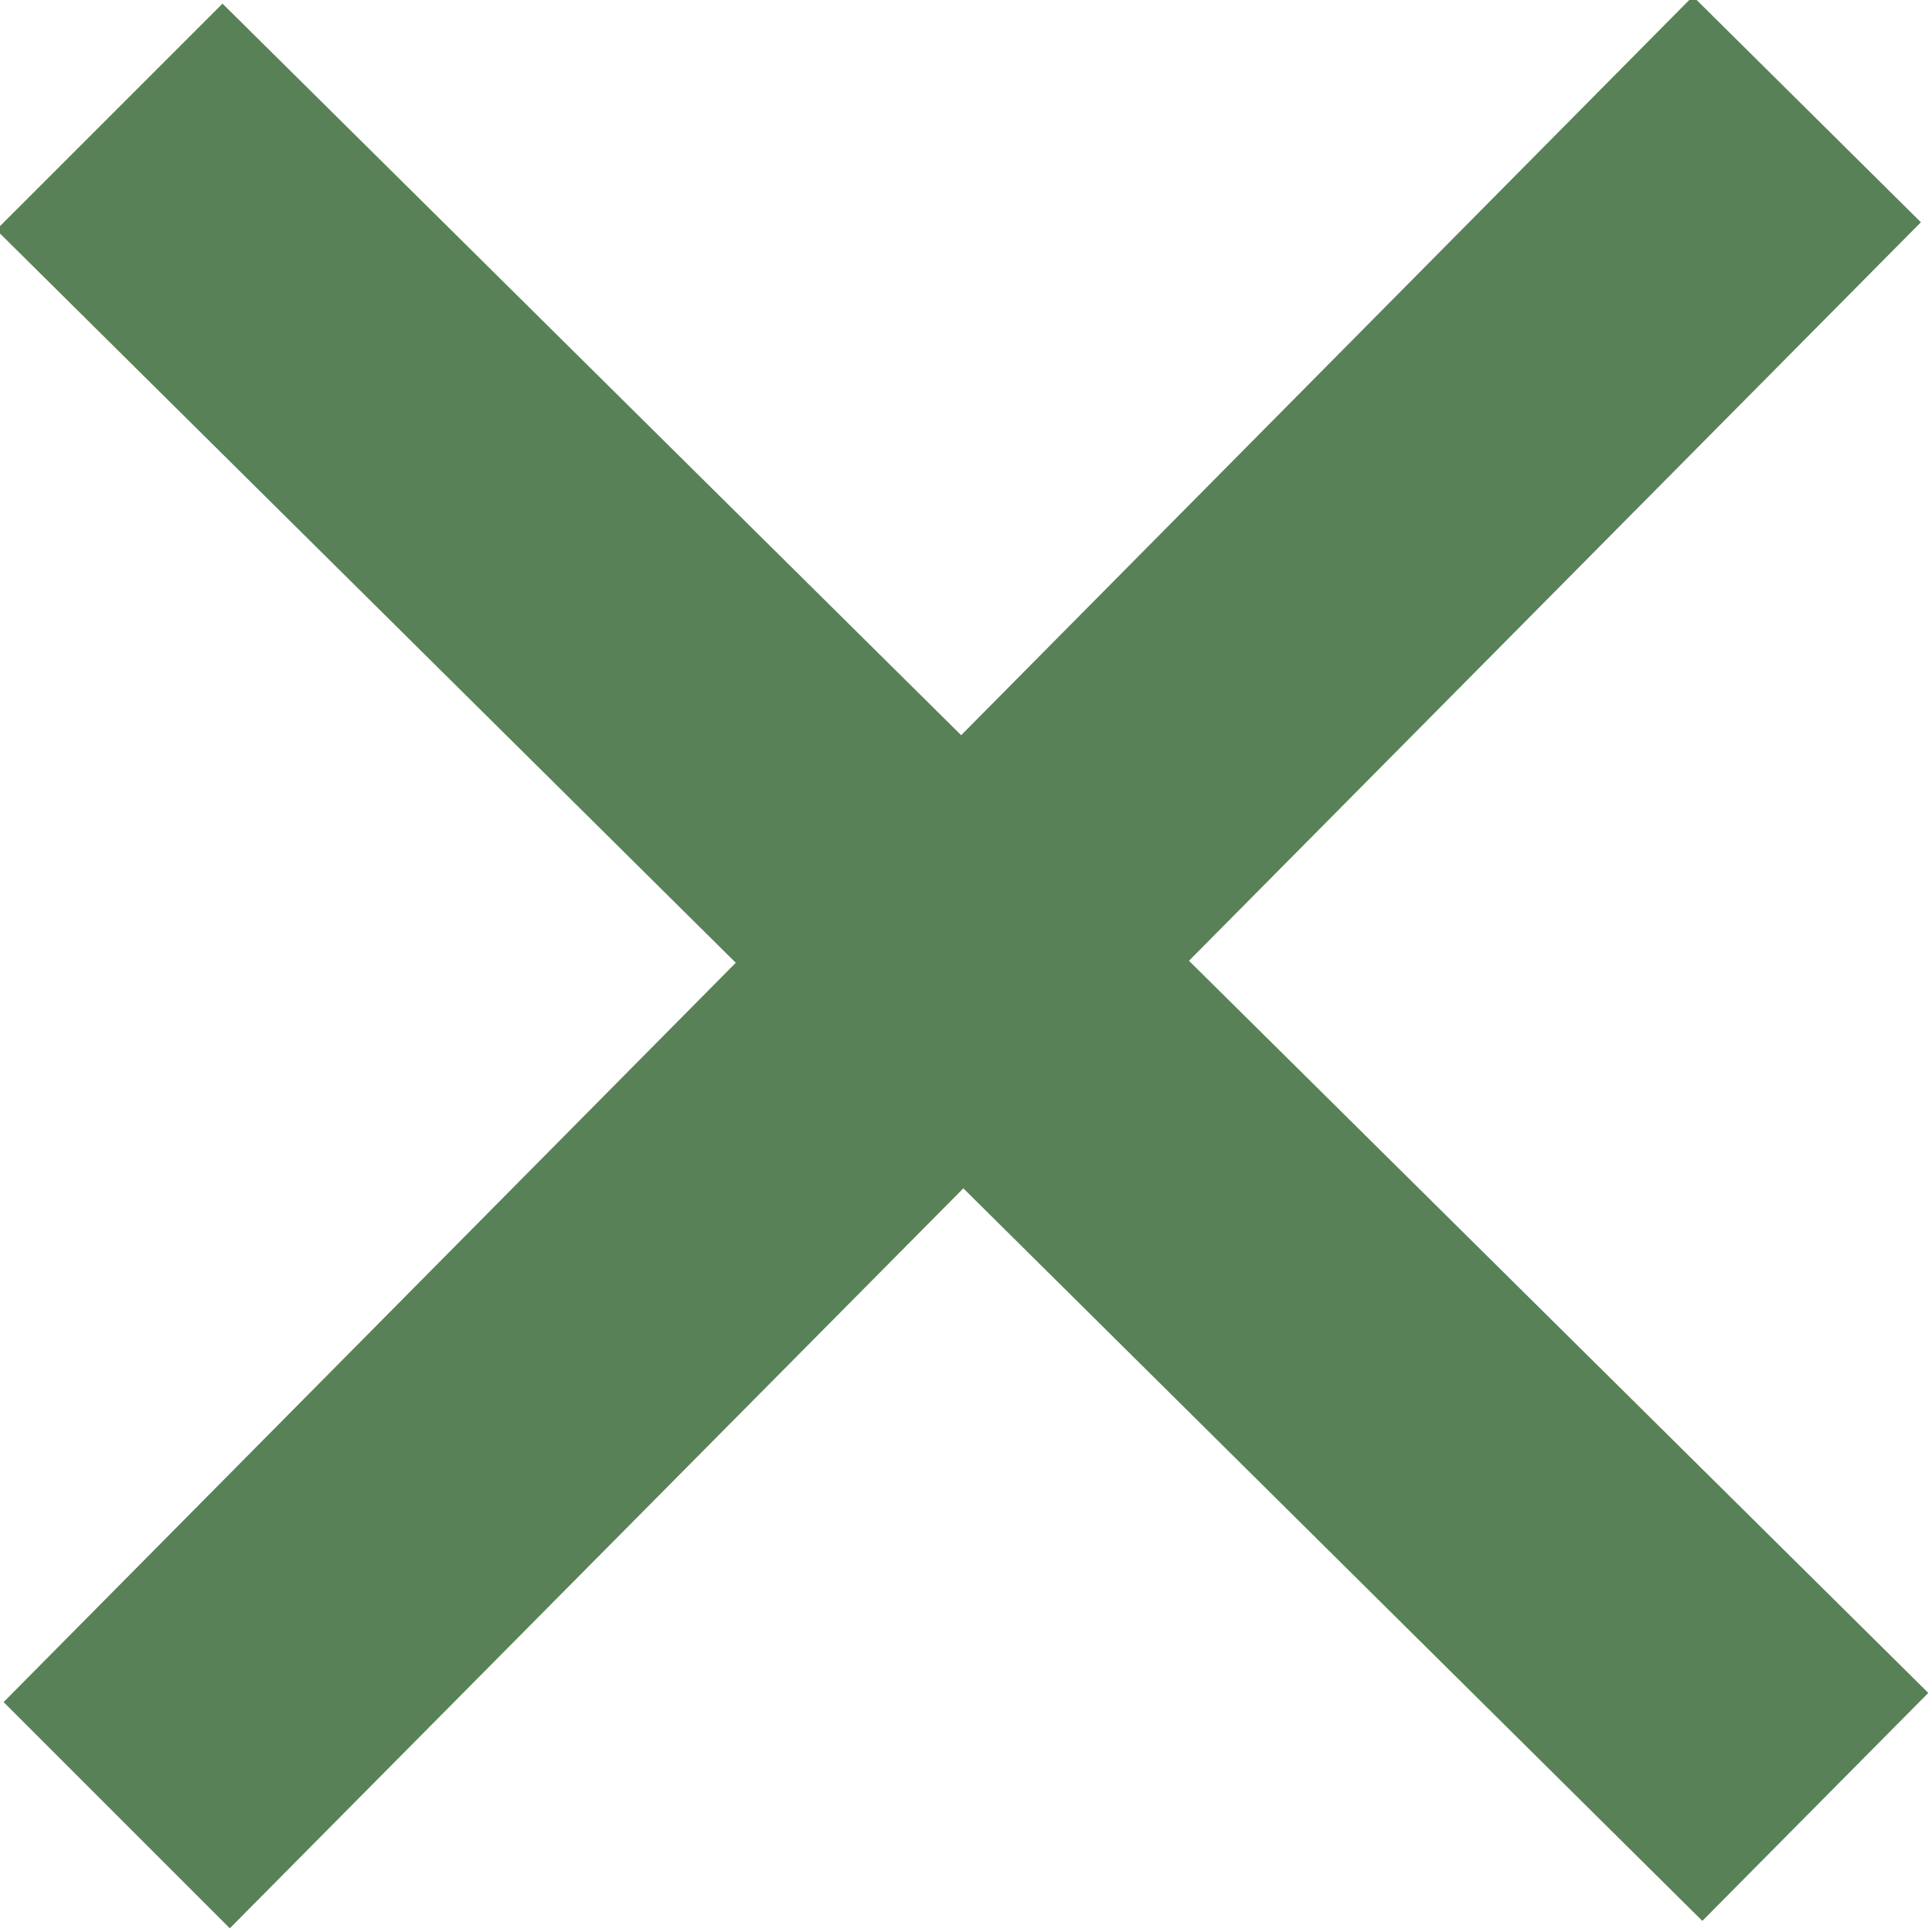
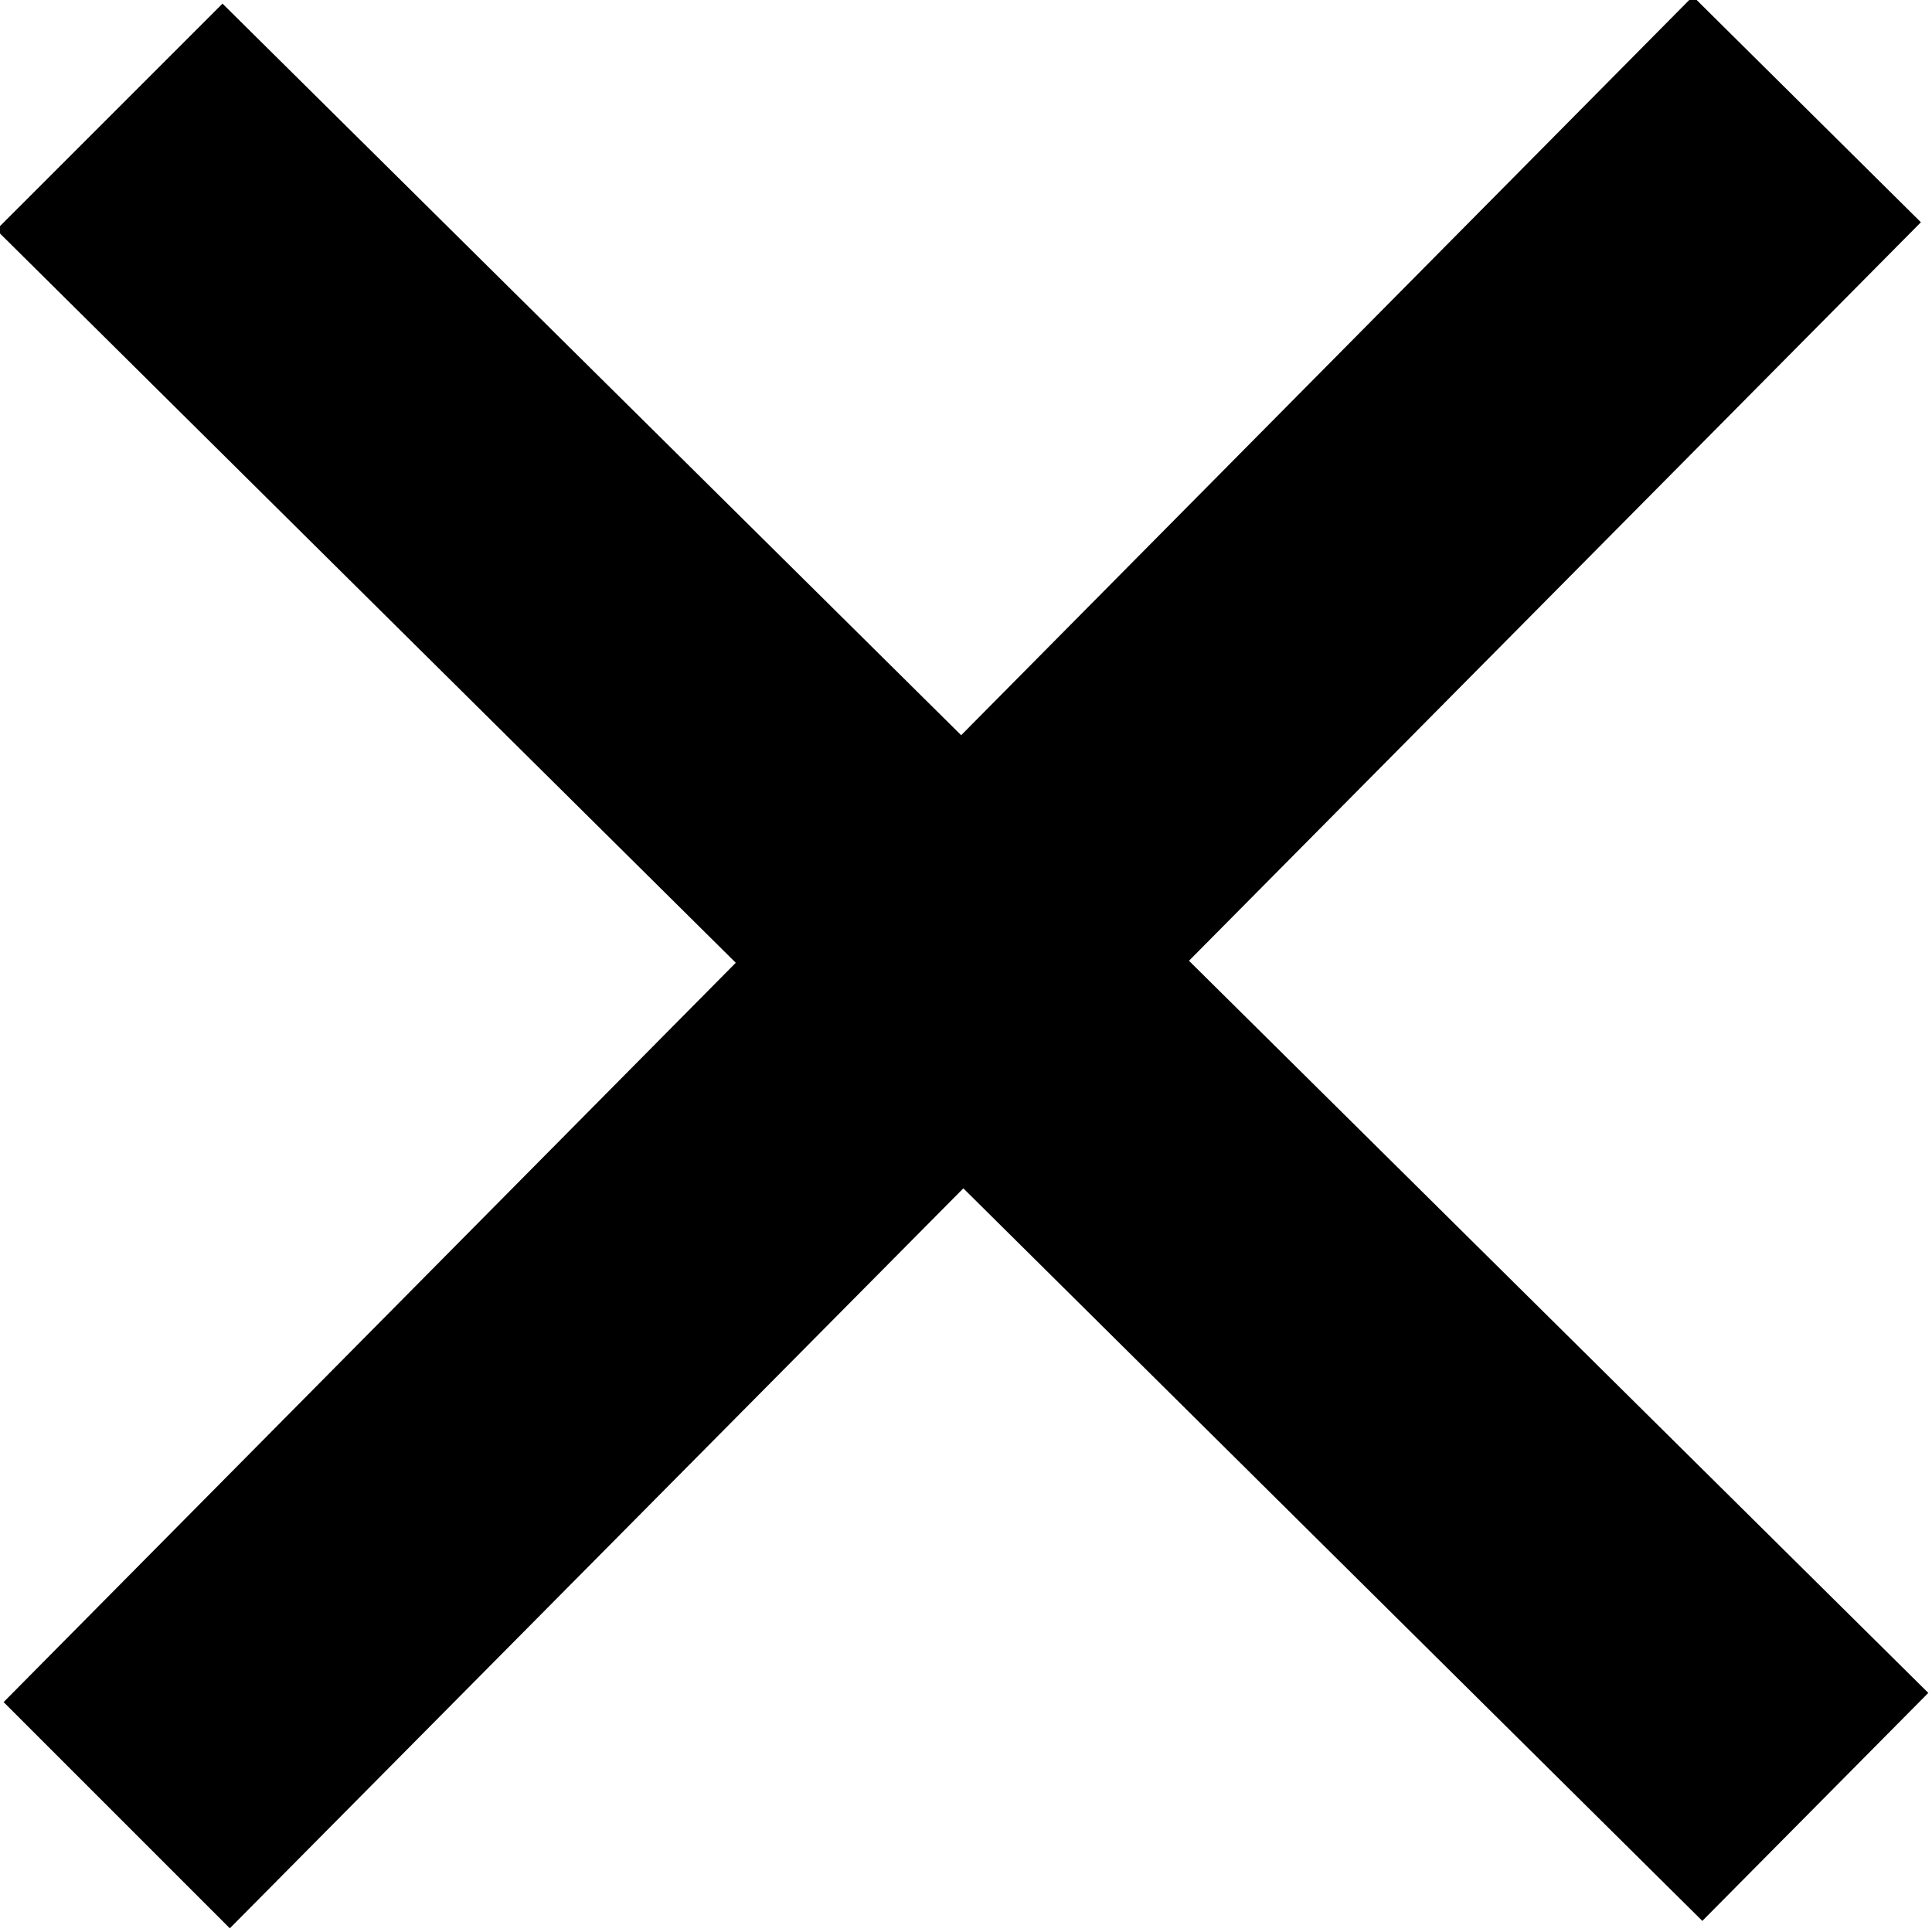
- <svg xmlns="http://www.w3.org/2000/svg" fill="#588157" width="24" height="24" viewBox="0 0 24 24">
+ <svg xmlns="http://www.w3.org/2000/svg" width="24" height="24" viewBox="0 0 24 24">
  <path d="M23.954 21.03l-9.184-9.095 9.092-9.174-2.832-2.807-9.09 9.179-9.176-9.088-2.81 2.81 9.186 9.105-9.095 9.184 2.81 2.81 9.112-9.192 9.18 9.1z" />
</svg>
